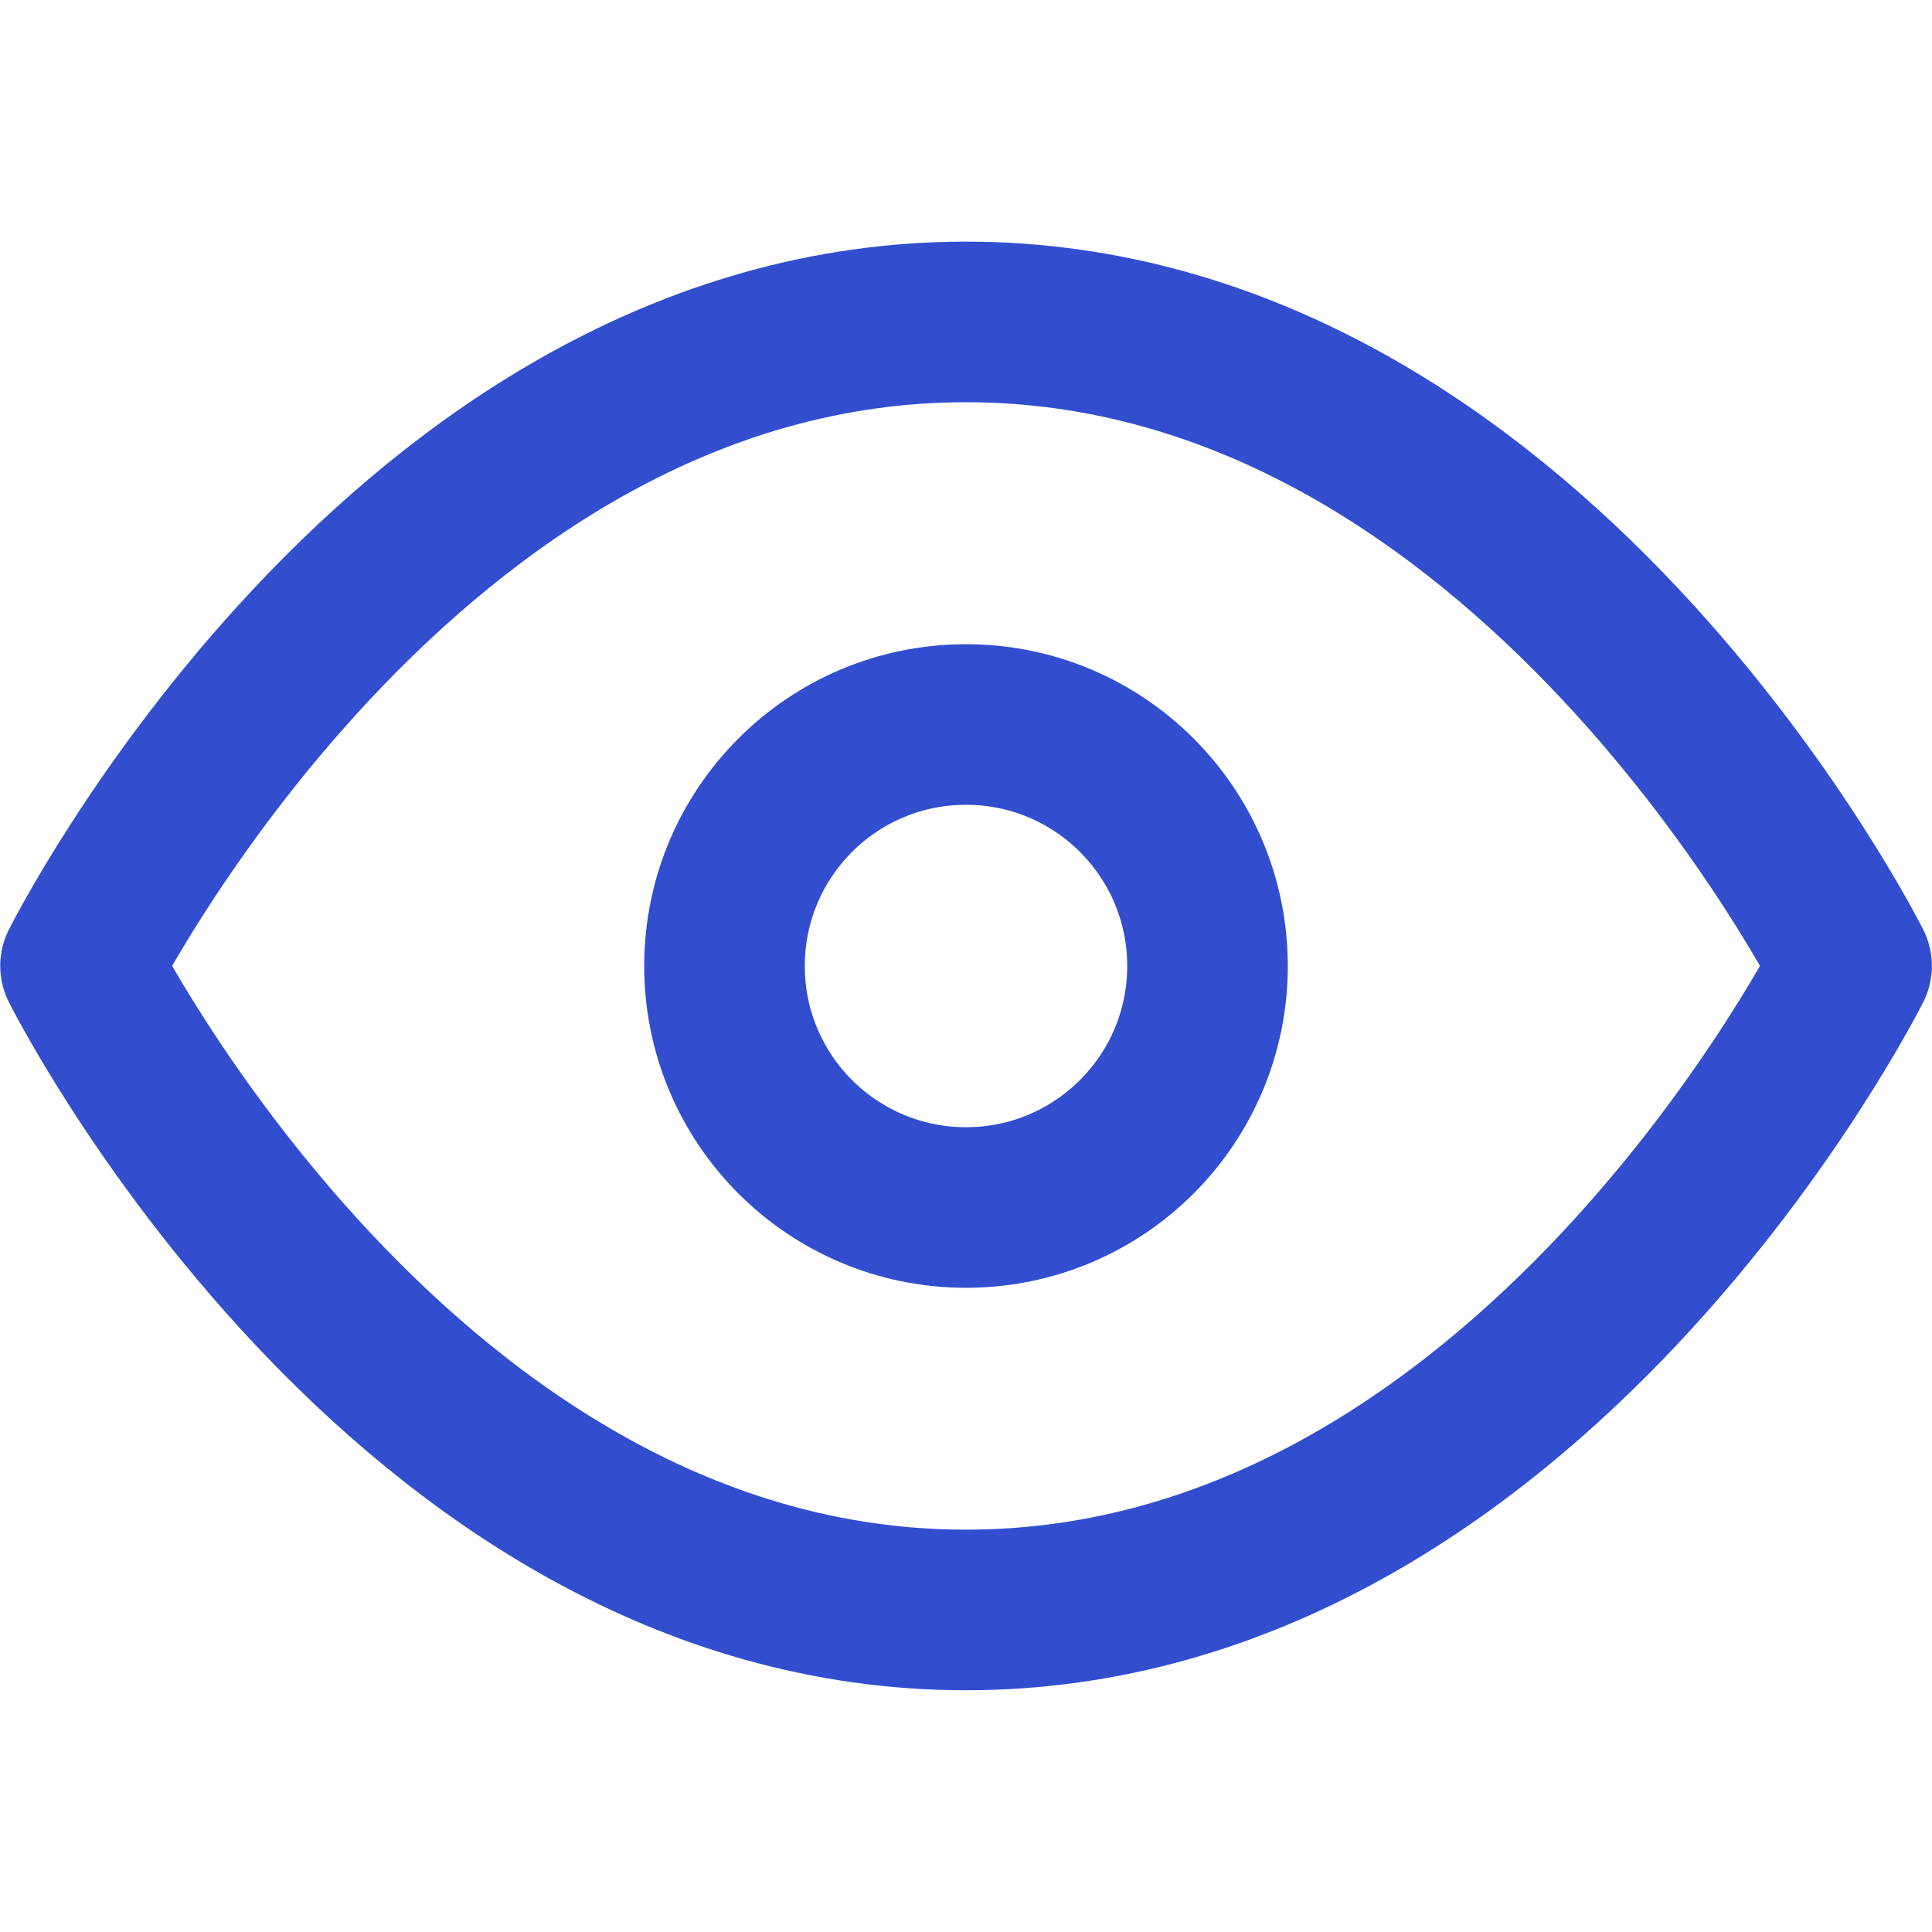
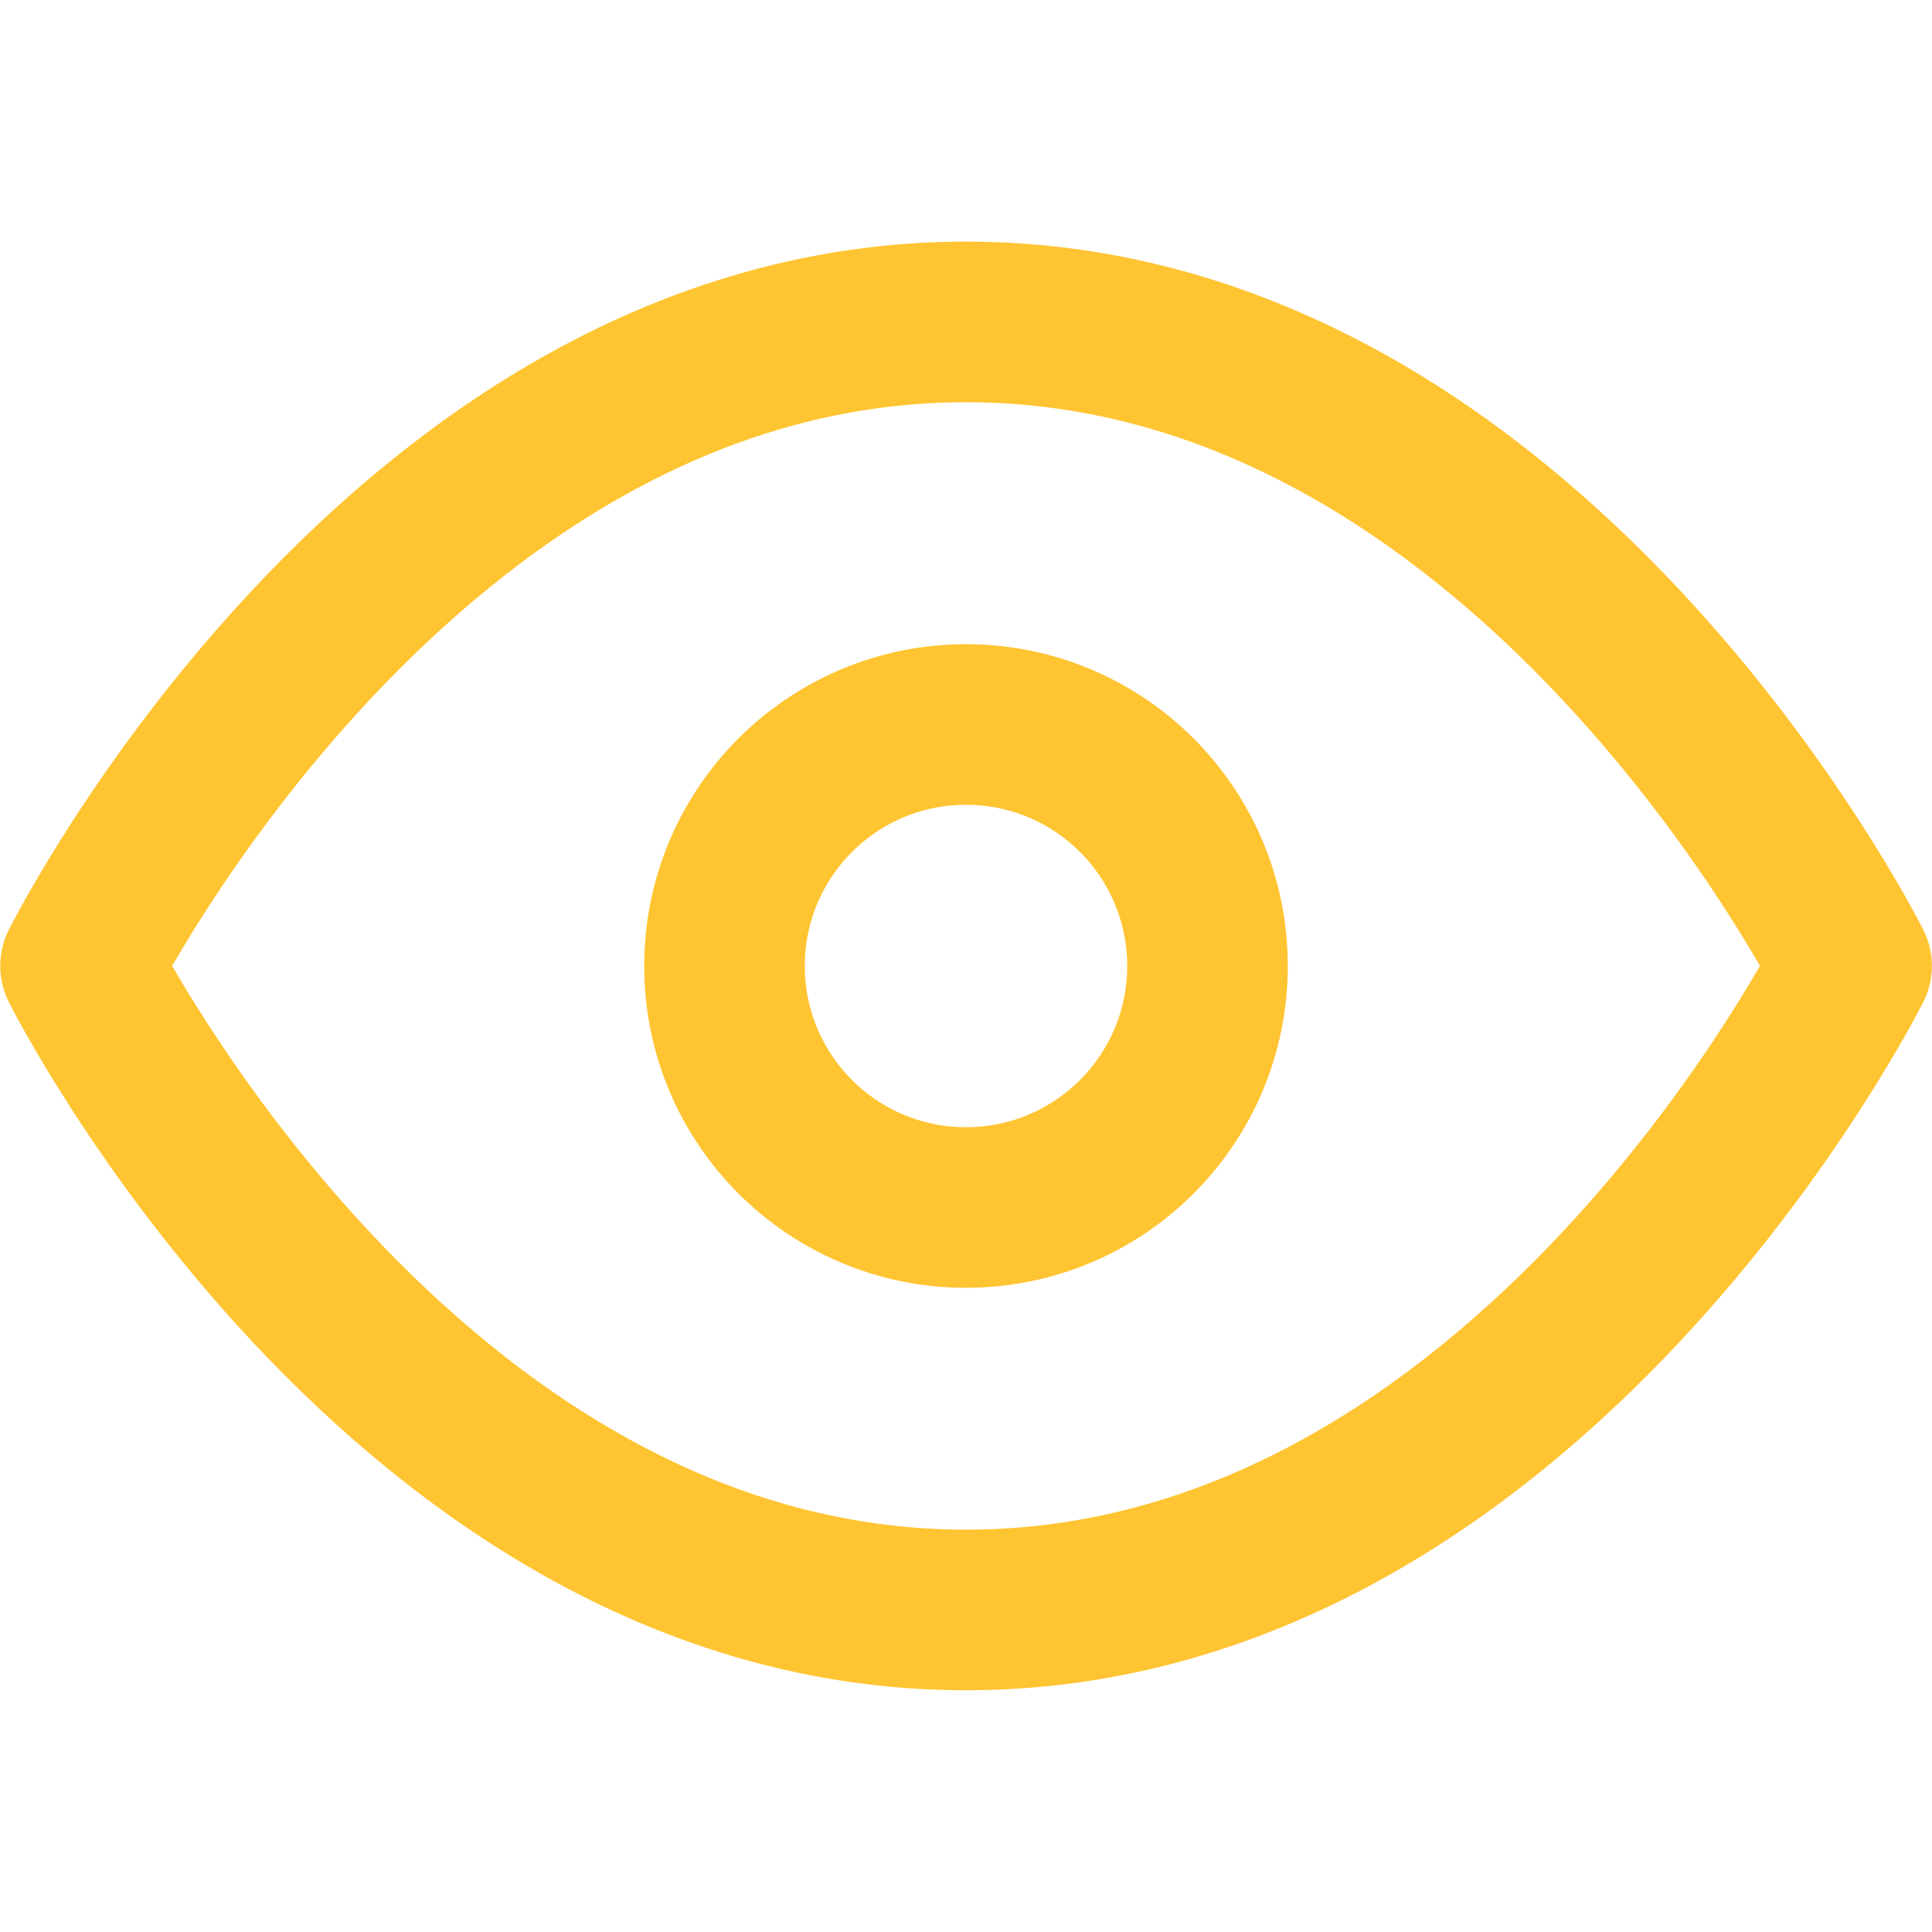
<svg xmlns="http://www.w3.org/2000/svg" width="16" height="16" viewBox="0 0 16 16" fill="none">
-   <path d="M0.667 7.999C0.667 7.999 3.334 2.666 8 2.666C12.667 2.666 15.334 7.999 15.334 7.999C15.334 7.999 12.667 13.333 8 13.333C3.334 13.333 0.667 7.999 0.667 7.999Z" stroke="#324ECF" stroke-width="1.33" stroke-linecap="round" stroke-linejoin="round" />
-   <path d="M8 10C9.105 10 10 9.105 10 8C10 6.895 9.105 6 8 6C6.895 6 6 6.895 6 8C6 9.105 6.895 10 8 10Z" stroke="#324ECF" stroke-width="1.33" stroke-linecap="round" stroke-linejoin="round" />
+   <path d="M0.667 7.999C0.667 7.999 3.334 2.666 8 2.666C12.667 2.666 15.334 7.999 15.334 7.999C15.334 7.999 12.667 13.333 8 13.333C3.334 13.333 0.667 7.999 0.667 7.999Z" stroke="#FFC431" stroke-width="1.33" stroke-linecap="round" stroke-linejoin="round" />
+   <path d="M8 10C9.105 10 10 9.105 10 8C10 6.895 9.105 6 8 6C6.895 6 6 6.895 6 8C6 9.105 6.895 10 8 10Z" stroke="#FFC431" stroke-width="1.33" stroke-linecap="round" stroke-linejoin="round" />
</svg>
